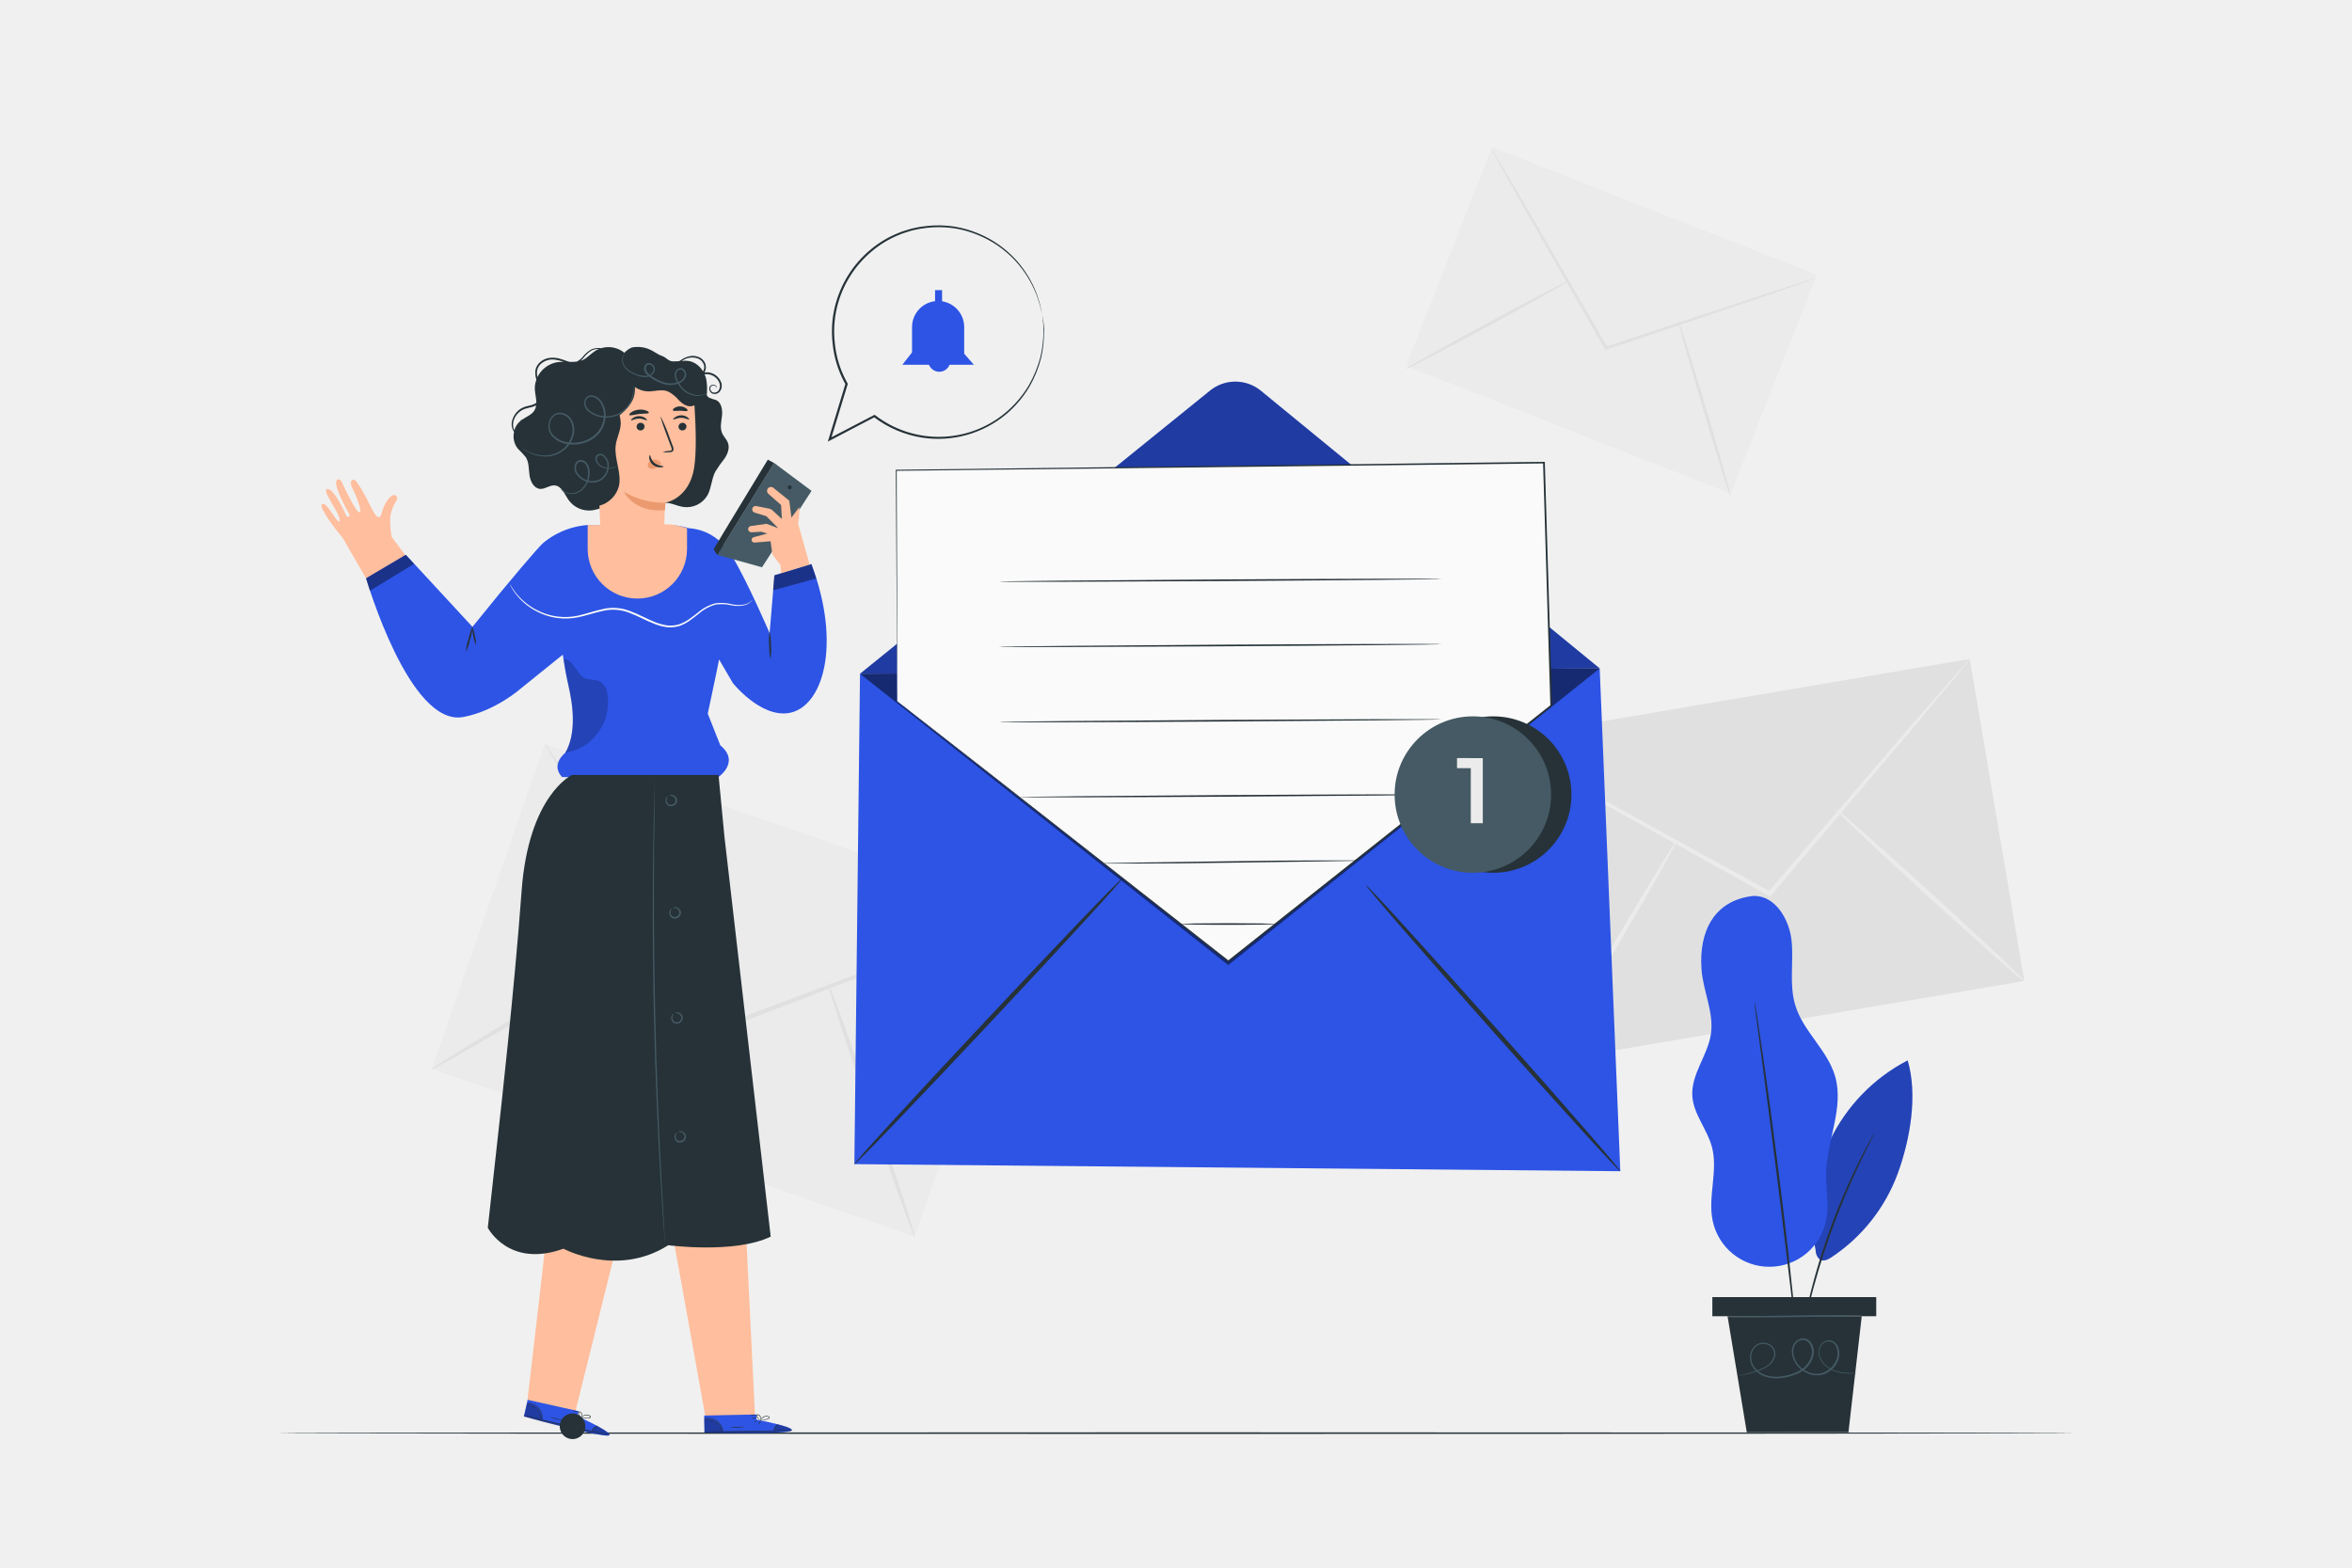
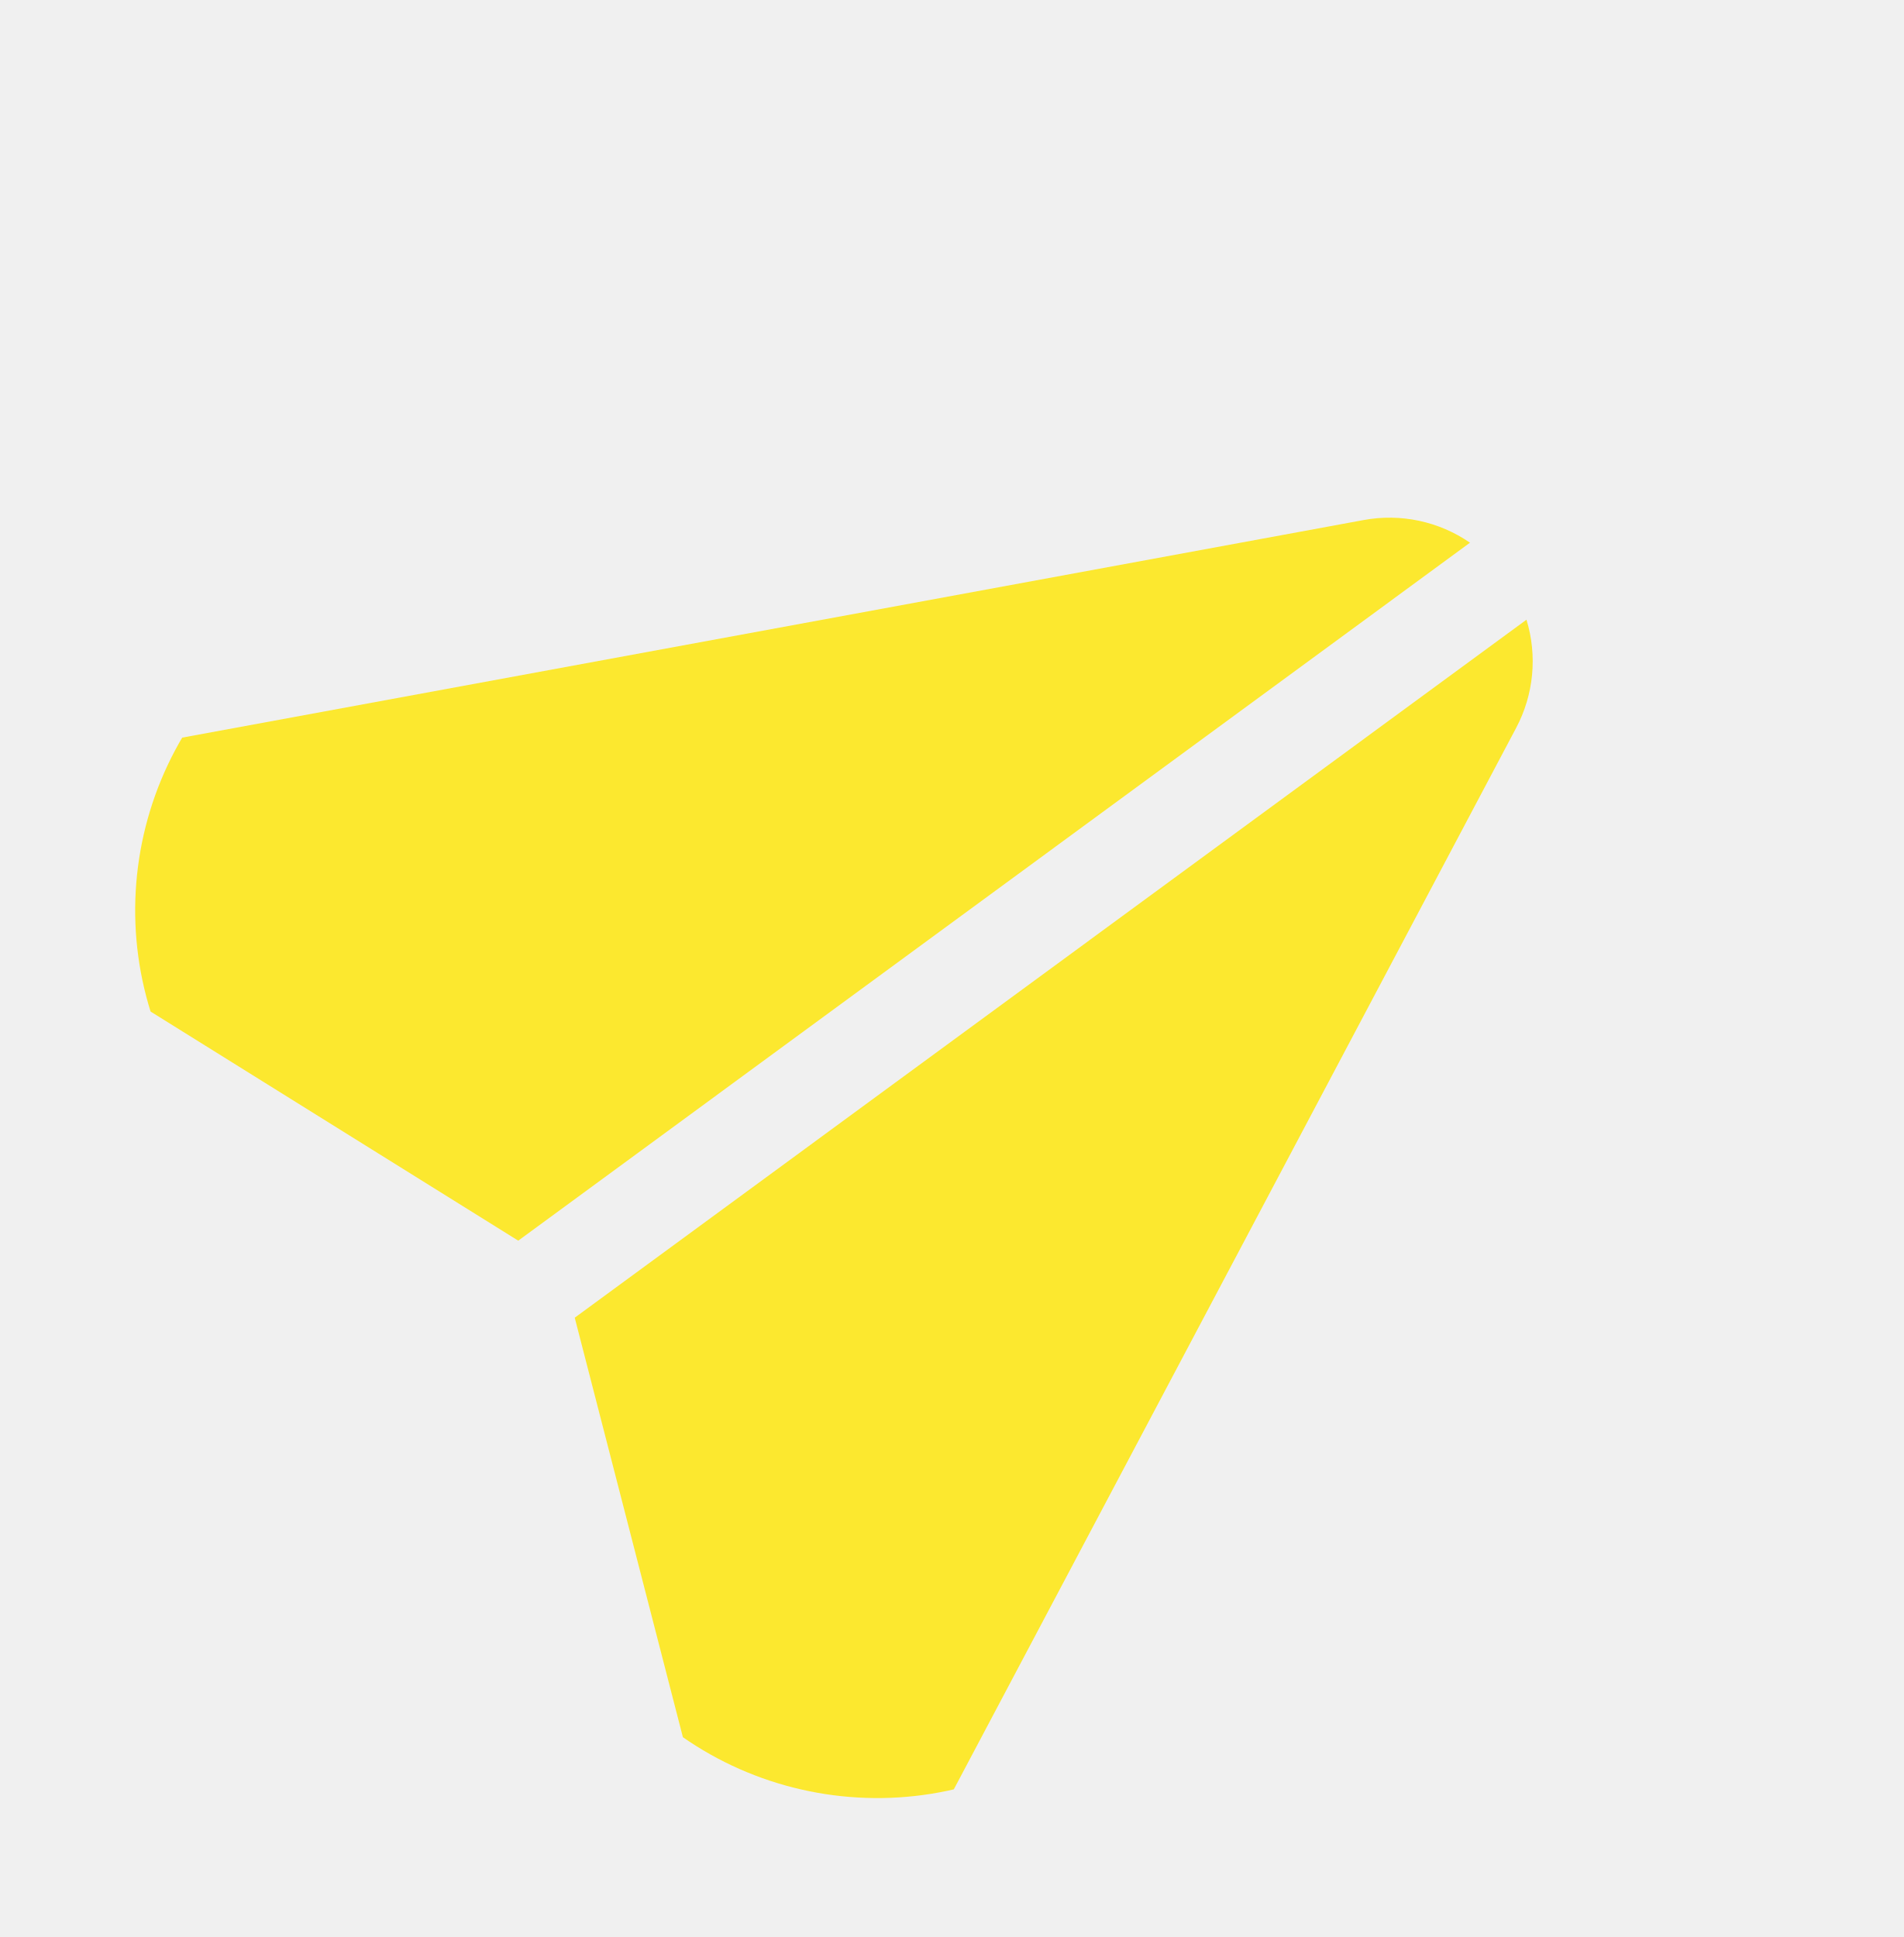
- <svg xmlns="http://www.w3.org/2000/svg" viewBox="0 0 750 500">
-   <g id="freepik--background-complete--inject-10">
-     <rect x="177.77" y="234.3" width="109.86" height="162.99" transform="translate(-141.95 432.04) rotate(-70.85)" style="fill:#ebebeb" />
-     <path d="M327.7,290.63a11.2,11.2,0,0,1-1.91.89l-5.59,2.26-20.68,8.09-68.58,26.25-.57.21-.32-.51-.79-1.24-39.52-63.06-11.84-19.2-3.15-5.26a11.81,11.81,0,0,1-1-1.89A10.89,10.89,0,0,1,175,238.9l3.39,5.11L190.62,263l39.9,62.83c.26.43.53.85.78,1.24l-.89-.3,68.74-25.83L320,293.25l5.69-2A10.76,10.76,0,0,1,327.7,290.63Z" style="fill:#e0e0e0" />
-     <path d="M137.7,341c-.21-.35,16.31-10.55,36.89-22.79s37.44-21.87,37.65-21.52-16.31,10.55-36.9,22.79S137.91,341.3,137.7,341Z" style="fill:#e0e0e0" />
-     <path d="M263.87,313.11c.38-.13,6.92,18,14.6,40.41s13.59,40.76,13.2,40.89-6.92-18-14.6-40.41S263.48,313.24,263.87,313.11Z" style="fill:#e0e0e0" />
-     <rect x="483.35" y="222.39" width="154.53" height="104.16" transform="translate(-37.97 97.51) rotate(-9.62)" style="fill:#e0e0e0" />
-     <path d="M628.09,210.22a10.69,10.69,0,0,1-1.18,1.61l-3.61,4.43-13.5,16.16c-11.59,13.67-27.45,32.38-45,53.1l-.37.44-.5-.28-1.22-.67-61.62-34.38-18.59-10.56-5-2.93a9.87,9.87,0,0,1-1.7-1.11,11.85,11.85,0,0,1,1.84.86l5.15,2.71,18.81,10.16,61.82,34,1.22.67-.87.16,45.34-52.83,13.83-15.87c1.59-1.77,2.85-3.19,3.81-4.27A12.18,12.18,0,0,1,628.09,210.22Z" style="fill:#ebebeb" />
-     <path d="M493.14,338.73c-.33-.2,8.74-16.22,20.26-35.78s21.14-35.26,21.47-35.06-8.74,16.21-20.26,35.78S493.47,338.92,493.14,338.73Z" style="fill:#ebebeb" />
-     <path d="M585.3,258c.26-.28,14,11.77,30.57,26.93s29.89,27.68,29.62,28S631.55,301.14,614.92,286,585,258.31,585.3,258Z" style="fill:#ebebeb" />
-     <rect x="476.33" y="46.53" width="74.99" height="111.26" transform="translate(230.72 542.97) rotate(-68.53)" style="fill:#ebebeb" />
-     <path d="M579.32,88.59a6.19,6.19,0,0,1-1.33.55l-3.87,1.4-14.33,4.95-47.51,16-.39.13-.2-.36-.5-.86L486,66.29c-3.15-5.59-5.71-10.15-7.54-13.42l-2-3.67a7.84,7.84,0,0,1-.64-1.32,7.94,7.94,0,0,1,.82,1.21c.54.91,1.26,2.1,2.17,3.58l7.82,13.27c6.56,11.33,15.55,26.83,25.47,44l.5.87-.59-.23,47.59-15.72L574,90.17,577.93,89A9.11,9.11,0,0,1,579.32,88.59Z" style="fill:#e0e0e0" />
-     <path d="M448.34,117.67c-.14-.24,11.41-6.75,25.79-14.53S500.27,89.26,500.4,89.5,489,96.25,474.61,104,448.47,117.92,448.34,117.67Z" style="fill:#e0e0e0" />
-     <path d="M535.16,102.16c.27-.08,4.23,12.45,8.84,28s8.15,28.18,7.88,28.26-4.23-12.44-8.84-28S534.89,102.24,535.16,102.16Z" style="fill:#e0e0e0" />
+ <svg xmlns="http://www.w3.org/2000/svg" width="56" height="57" viewBox="0 0 56 57" fill="none">
+   <g clip-path="url(#clip0_2_103)">
+     <path d="M40.118 15.304L5.361 21.706C3.071 22.127 1.555 24.324 1.975 26.614C2.19 27.782 2.887 28.806 3.895 29.433L15.248 36.509L43.25 15.97C42.336 15.341 41.209 15.101 40.118 15.304Z" fill="#FCE82F" />
+     <path d="M16.91 38.776L20.25 51.732C20.837 53.991 23.145 55.346 25.403 54.759C25.915 54.626 26.397 54.398 26.824 54.087C27.339 53.71 27.762 53.221 28.062 52.657L44.606 21.424C45.127 20.444 45.237 19.297 44.912 18.236L16.91 38.776Z" fill="#FCE82F" />
  </g>
-   <g id="freepik--Floor--inject-10">
-     <path d="M661.58,457.08c0,.14-128.32.26-286.57.26s-286.59-.12-286.59-.26,128.29-.26,286.59-.26S661.58,456.93,661.58,457.08Z" style="fill:#263238" />
-   </g>
-   <g id="freepik--Character--inject-10">
-     <path d="M116.7,184.46,131,179.39l-6.15-8.21a31.85,31.85,0,0,1-.44-5.49,8.46,8.46,0,0,1,.48-2.78,12.71,12.71,0,0,1,1.49-3.18,1.09,1.09,0,0,0-1-1.82c-1,.25-2.88,2.53-3.73,5.91s-3.17-1.6-4-3.39-3.85-7.23-4.62-7.4c-1.12-.25-1.59.91-.67,2.68s3.29,7.29,2.31,7.71-5.29-8.8-5.29-8.8-.6-2.12-1.74-1.67c-2.06.8,3.27,10.25,3.8,11.13.37.62-.67,1.11-1,.43s-4.11-9.29-6.21-8.49c-1.61.61,4.31,7.81,4.1,10s-3.93-5.91-5.45-5.27c-.56.24-1,.5,1.86,4.86a71.71,71.71,0,0,0,4.51,5.89h0l7.47,12.94" style="fill:#ffbe9d" />
-     <path d="M245.41,201.94s-7.06-16.48-11.93-24.49c-4.59-7.54-10.67-8.76-13.91-9a22.19,22.19,0,0,0-4.12-.85L189,167.39a25.07,25.07,0,0,0-15.81,5.8c-1.23,1-10.38,11.62-22.53,26.74l-21.25-23-12.67,7.5s13.76,47.51,31,44.25C158,226.77,166,219.65,166,219.65l13.45-10.84.31,1.8c.27,2.19.95,5.73,1.47,7.87,1.62,6.79,2.53,15.73-1,21.65,0,0-4.79,3.67-1,7.7h49.85s7.06-4.79.61-10.11l-4-10.11,2.61-12.34,1-4.94,4.39,7.52s8.68,10.92,17.71,9.58c10.85-1.62,17.14-21.39,7.35-47.53l-11.8,3.59Z" style="fill:#2D54E5" />
-     <g style="opacity:0.4">
-       <polygon points="116.7 184.46 117.95 188.42 132.03 179.83 129.37 176.96 116.7 184.46" />
-     </g>
-     <g style="opacity:0.2">
-       <path d="M180.22,240.13a15.72,15.72,0,0,0,10.5-6.46,16.39,16.39,0,0,0,3-12.24,5.44,5.44,0,0,0-2.08-3.9c-1.57-1-3.72-.48-5.35-1.35-1.34-.71-2.05-2.17-3-3.37s-2.22-3.06-3.6-2.46c0,0,1.67,8.8,2.4,12.72s1,9.55-.41,13.66A17,17,0,0,1,180.22,240.13Z" />
-     </g>
-     <path d="M148.62,208a12.61,12.61,0,0,1,.74-4.13,24.68,24.68,0,0,1,1.26-4,12,12,0,0,1-.74,4.13A24.68,24.68,0,0,1,148.62,208Z" style="fill:#263238" />
-     <path d="M151.78,205.85a16.74,16.74,0,0,1-1.2-5.93,8.58,8.58,0,0,1,.86,2.91A9,9,0,0,1,151.78,205.85Z" style="fill:#263238" />
-     <polygon points="246.84 147.64 228.74 176.96 242.98 180.93 258.78 156.56 246.84 147.64" style="fill:#455a64" />
-     <path d="M245.71,172.62l.61,4.29,2.53,3.25.25,2.66,9.08-2.76-3.67-13a27,27,0,0,0,.36-5.3l-2.5,3.31-.69-5.4-5.11-4.11a1.25,1.25,0,0,0-1.75.27h0a1.25,1.25,0,0,0,.13,1.61l4.11,3.62.27,4.47-3-2.76a2.16,2.16,0,0,0-1.05-.54l-4.13-.83a1.08,1.08,0,0,0-1.28.95h0a1.08,1.08,0,0,0,.75,1.14l3.76,1.15,3.8,3.84-3.72-1.42-5.05.71a1,1,0,0,0-.84,1h0a1,1,0,0,0,1,1l3.21-.18,1.89.59-4.34,1.15a.86.86,0,0,0-.65.89h0a.87.87,0,0,0,.94.83Z" style="fill:#ffbe9d" />
-     <g style="opacity:0.4">
-       <polygon points="246.9 183.49 246.51 188.29 260.28 184.5 258.7 179.9 246.9 183.49" />
-     </g>
-     <path d="M228.74,177s-1.22-1.65-1.12-1.93,17.22-28.47,17.22-28.47l2,1.08Z" style="fill:#263238" />
-     <path d="M251.37,155a.63.63,0,1,1,.31,1.06.66.66,0,0,1-.35-1" style="fill:#263238" />
-     <path d="M240,191.19a2.38,2.38,0,0,1-.52.71,4.68,4.68,0,0,1-2.23,1.16,10,10,0,0,1-4,0,13.73,13.73,0,0,0-5.13-.23,14,14,0,0,0-5.41,3c-1.79,1.37-3.68,3.07-6.22,3.87a10.12,10.12,0,0,1-4,.31,17.55,17.55,0,0,1-4-1.11c-2.62-1-5.13-2.48-7.89-3.48a14.05,14.05,0,0,0-8.35-.58c-2.71.56-5.25,1.5-7.78,2A19.65,19.65,0,0,1,171.14,195a20,20,0,0,1-7-6,14.61,14.61,0,0,1-1.67-2.93c.07,0,.55,1.08,1.84,2.81a20.49,20.49,0,0,0,7,5.76,19.42,19.42,0,0,0,13.09,1.7c2.49-.54,5-1.49,7.78-2.07a14.49,14.49,0,0,1,8.64.59c2.82,1,5.34,2.48,7.91,3.5a17.33,17.33,0,0,0,3.88,1.09,9.85,9.85,0,0,0,3.8-.28c2.4-.74,4.28-2.38,6.08-3.75a14.27,14.27,0,0,1,5.61-3,13.76,13.76,0,0,1,5.26.3,9.9,9.9,0,0,0,3.88.1,4.74,4.74,0,0,0,2.2-1A7.49,7.49,0,0,0,240,191.19Z" style="fill:#fafafa" />
-     <path d="M245.7,210.24a18.56,18.56,0,0,1-.41-4.43,18.24,18.24,0,0,1,.13-4.45,18.56,18.56,0,0,1,.41,4.43A18.29,18.29,0,0,1,245.7,210.24Z" style="fill:#263238" />
-     <path d="M214.51,394.11c.43,1.74,10.63,58.93,10.63,58.93l15.63-1.17-2.86-58.4Z" style="fill:#ffbe9d" />
-     <path d="M241.24,452.78l-.05-1.65-16.65.35.1,5.42,1,0c4.58.15,23.3.46,26.33-.45C255.39,455.46,241.24,452.78,241.24,452.78Z" style="fill:#2D54E5" />
-     <g style="opacity:0.3">
-       <path d="M230.65,456.66a5.36,5.36,0,0,0-2.19-3.24,5.92,5.92,0,0,0-3.9-1.05l.09,4.31Z" />
-     </g>
-     <g style="opacity:0.3">
-       <path d="M248.16,454.32s5,1.23,4.37,2-19.53,1.12-27.89.59l0-.35,22.08-.22S247.2,454.37,248.16,454.32Z" />
-     </g>
-     <path d="M224.4,456.55l.28,0,.82,0,3,.07c2.55,0,6.06.05,9.95,0s7.4-.2,9.95-.33l3-.17.81-.06.29,0h-.29l-.82,0-3,.11c-2.54.09-6.06.21-9.94.27s-7.4.08-9.95.08H224.4Z" style="fill:#263238" />
-     <path d="M246.74,456.57a5.63,5.63,0,0,1,.53-1.35,6,6,0,0,1,1-1.09,2.12,2.12,0,0,0-1.18,1A2,2,0,0,0,246.74,456.57Z" style="fill:#263238" />
-     <path d="M241.8,454.35s.27-.24.51-.6.38-.67.33-.7-.27.24-.5.6S241.75,454.32,241.8,454.35Z" style="fill:#263238" />
-     <path d="M240.44,453.71s.3-.13.58-.37.47-.47.44-.51-.3.13-.58.37S240.4,453.68,240.44,453.71Z" style="fill:#263238" />
-     <path d="M239.56,452.27a2,2,0,0,0,.87.09,2,2,0,0,0,.86-.1,2.18,2.18,0,0,0-.87-.09A2.26,2.26,0,0,0,239.56,452.27Z" style="fill:#263238" />
-     <path d="M239.25,451.25a1.69,1.69,0,0,0,1,.25,1.73,1.73,0,0,0,1-.15,6.57,6.57,0,0,0-1,0A5.66,5.66,0,0,0,239.25,451.25Z" style="fill:#263238" />
-     <path d="M242.33,453a3.44,3.44,0,0,0,1.07,0,5.7,5.7,0,0,0,1.12-.26,2.67,2.67,0,0,0,.65-.26.5.5,0,0,0,.25-.31.35.35,0,0,0-.17-.39,2,2,0,0,0-2.4.57,1.77,1.77,0,0,0-.33.67c0,.17,0,.27,0,.27a2.45,2.45,0,0,1,.46-.85,1.92,1.92,0,0,1,.9-.57,1.74,1.74,0,0,1,1.27.06c.17.11.11.3-.07.4a3.16,3.16,0,0,1-.6.25,7.45,7.45,0,0,1-1.09.29C242.74,453,242.33,453,242.33,453Z" style="fill:#263238" />
-     <path d="M242.61,453a1,1,0,0,0,.1-.69,1.57,1.57,0,0,0-.3-.72,1.08,1.08,0,0,0-.9-.49.39.39,0,0,0-.32.46,1,1,0,0,0,.19.44,3.11,3.11,0,0,0,.52.59,1.51,1.51,0,0,0,.62.39s-.22-.17-.52-.48a3.36,3.36,0,0,1-.46-.59c-.15-.2-.26-.58,0-.63a1,1,0,0,1,.71.41,1.51,1.51,0,0,1,.31.64A3.32,3.32,0,0,1,242.61,453Z" style="fill:#263238" />
-     <path d="M224.64,452.33s.48-.05,1.23,0a5.66,5.66,0,0,1,2.69,1,5,5,0,0,1,1.72,2.16c.27.66.3,1.1.34,1.1a.74.74,0,0,0,0-.31,4.21,4.21,0,0,0-.19-.83,4.82,4.82,0,0,0-1.74-2.27,5.42,5.42,0,0,0-2.8-1,4.69,4.69,0,0,0-.91,0C224.75,452.28,224.64,452.31,224.64,452.33Z" style="fill:#263238" />
-     <path d="M232.7,455.12a9.66,9.66,0,0,0,2.43.18,10.2,10.2,0,0,0,2.42-.22c0-.06-1.09,0-2.43,0S232.71,455.07,232.7,455.12Z" style="fill:#263238" />
-     <path d="M229.45,455.18s.09.21.21.44.18.43.24.43.08-.25-.06-.51S229.49,455.14,229.45,455.18Z" style="fill:#263238" />
-     <path d="M228.2,453.78s.07.2.24.36.35.26.39.22-.07-.2-.25-.36S228.23,453.75,228.2,453.78Z" style="fill:#263238" />
-     <path d="M226.43,453.17c0,.05.23.05.48.12s.42.19.46.16-.1-.25-.4-.34S226.41,453.12,226.43,453.17Z" style="fill:#263238" />
-     <path d="M225.17,452.89s.08.12.22.17.27.05.29,0-.08-.13-.22-.18S225.19,452.84,225.17,452.89Z" style="fill:#263238" />
-     <path d="M174.75,389.34c-.08,1.79-6.57,57.48-6.57,57.48l15.29,3.39,14.11-56.74Z" style="fill:#ffbe9d" />
-     <path d="M184.16,451.69l.35-1.6-16.26-3.63-1.19,5.29,1,.28c4.41,1.24,22.52,6,25.69,5.83C197.27,457.67,184.16,451.69,184.16,451.69Z" style="fill:#2D54E5" />
-     <g style="opacity:0.3">
-       <path d="M173,453a5.33,5.33,0,0,0-1.35-3.67,5.91,5.91,0,0,0-3.54-1.95l-.94,4.21Z" />
-     </g>
-     <g style="opacity:0.3">
-       <path d="M190.52,454.84s4.53,2.38,3.77,3-19.23-3.57-27.23-6.07l.1-.33,21.5,5S189.57,454.66,190.52,454.84Z" />
-     </g>
-     <path d="M166.91,451.35l.27.09.79.23,2.91.78c2.47.64,5.88,1.49,9.67,2.35s7.24,1.57,9.74,2.05l3,.55.81.13.29,0-.28-.07-.8-.17-3-.61c-2.5-.52-5.94-1.24-9.73-2.1s-7.2-1.69-9.68-2.3L168,451.6l-.8-.19A1,1,0,0,0,166.91,451.35Z" style="fill:#263238" />
-     <path d="M188.6,456.69a6,6,0,0,1,.84-1.19,6.61,6.61,0,0,1,1.24-.82,2.23,2.23,0,0,0-1.38.69A2,2,0,0,0,188.6,456.69Z" style="fill:#263238" />
-     <path d="M184.33,453.36s.33-.17.64-.47.53-.56.49-.59-.32.17-.63.46S184.29,453.32,184.33,453.36Z" style="fill:#263238" />
-     <path d="M183.16,452.42a1.4,1.4,0,0,0,.65-.23c.33-.17.58-.35.55-.39s-.32.05-.65.22S183.14,452.37,183.16,452.42Z" style="fill:#263238" />
-     <path d="M182.65,450.81a4.09,4.09,0,1,0,.87.11A2.14,2.14,0,0,0,182.65,450.81Z" style="fill:#263238" />
-     <path d="M182.59,449.74a1.72,1.72,0,0,0,.88.47,1.83,1.83,0,0,0,1,.1,5.12,5.12,0,0,0-.94-.28A6.82,6.82,0,0,0,182.59,449.74Z" style="fill:#263238" />
-     <path d="M185.17,452.17a3.3,3.3,0,0,0,1,.22,6.15,6.15,0,0,0,1.16,0,3.39,3.39,0,0,0,.68-.1.56.56,0,0,0,.33-.24.4.4,0,0,0-.07-.43,2,2,0,0,0-2.47,0,1.69,1.69,0,0,0-.49.57c-.08.15-.09.25-.08.25a2.54,2.54,0,0,1,.65-.71,1.9,1.9,0,0,1,1-.34,1.73,1.73,0,0,1,1.22.36c.14.15,0,.31-.17.37a3.32,3.32,0,0,1-.63.11,8.65,8.65,0,0,1-1.13,0C185.57,452.22,185.18,452.14,185.17,452.17Z" style="fill:#263238" />
-     <path d="M185.43,452.27s.22-.19.27-.64a1.6,1.6,0,0,0-.13-.77,1.09,1.09,0,0,0-.76-.69.39.39,0,0,0-.41.38,1,1,0,0,0,.08.47,3,3,0,0,0,.36.69,1.62,1.62,0,0,0,.51.53s-.17-.22-.39-.59a3.94,3.94,0,0,1-.31-.68c-.1-.24-.11-.63.16-.61s.48.33.59.56a1.63,1.63,0,0,1,.16.7A3,3,0,0,1,185.43,452.27Z" style="fill:#263238" />
-     <path d="M168.15,447.31s.47.06,1.19.31a5.58,5.58,0,0,1,2.38,1.58,5.07,5.07,0,0,1,1.16,2.52,10.33,10.33,0,0,1,.06,1.14s.05-.11.07-.3a3.92,3.92,0,0,0,0-.86,4.84,4.84,0,0,0-1.14-2.61,5.46,5.46,0,0,0-2.5-1.6,4.7,4.7,0,0,0-.9-.18A.94.94,0,0,0,168.15,447.31Z" style="fill:#263238" />
-     <path d="M175.31,451.94a9.46,9.46,0,0,0,2.31.75,10.06,10.06,0,0,0,2.41.36c0-.05-1.07-.23-2.36-.54S175.33,451.89,175.31,451.94Z" style="fill:#263238" />
-     <path d="M172.14,451.22s0,.23.1.48.07.46.13.47.14-.22.07-.5S172.18,451.19,172.14,451.22Z" style="fill:#263238" />
-     <path d="M171.25,449.57s0,.21.16.4.28.33.32.31,0-.21-.15-.4S171.3,449.54,171.25,449.57Z" style="fill:#263238" />
-     <path d="M169.68,448.55c0,.06.22.1.44.23s.37.29.42.27,0-.27-.32-.43S169.68,448.5,169.68,448.55Z" style="fill:#263238" />
-     <path d="M168.53,448s.05.14.17.22.25.11.28.06,0-.14-.17-.22S168.56,447.94,168.53,448Z" style="fill:#263238" />
-     <path d="M232.15,141.32c-.41-1.19-1.42-2.08-1.91-3.24-.73-1.74-.19-3.71,0-5.58s-.2-4.15-1.91-4.92a17.72,17.72,0,0,1-2.2-.73c-1.34-.84-1.27-2.74-1.39-4.31a8.82,8.82,0,0,0-.78-3l.28-.09a4.44,4.44,0,0,1,5.11,2.53,2.6,2.6,0,0,1-.18,2.51,1.65,1.65,0,0,1-1.94.63,1.38,1.38,0,0,1-.71-1.52,1,1,0,0,1,1.1-.62,1.07,1.07,0,0,1,.77.43c.12.18.13.31.15.3s0-.13,0-.35a1.17,1.17,0,0,0-.85-.61,1.49,1.49,0,0,0-.77.06,1.13,1.13,0,0,0-.67.68,1.7,1.7,0,0,0,.83,2,2.07,2.07,0,0,0,2.52-.7,3.07,3.07,0,0,0,.3-3,4.94,4.94,0,0,0-5.26-3,3.29,3.29,0,0,0,.31-2.66,3.74,3.74,0,0,0-2.31-2.32,5,5,0,0,0-2.93-.16,7.43,7.43,0,0,0-2.31,1c-.65.42-1.15.88-1.63,1.19a2.84,2.84,0,0,1-1.35.52,2.12,2.12,0,0,1-1.21-.25s.31.48,1.22.48a2.92,2.92,0,0,0,1.51-.47c.53-.3,1.06-.75,1.68-1.12a5.49,5.49,0,0,1,4.82-.71,3.22,3.22,0,0,1,2,2,2.59,2.59,0,0,1-.69,2.67,5.83,5.83,0,0,0-2.16-2.22c-2-1.13-5-.58-6,1.48l-16.41-5.64a8,8,0,0,0-7.54-1.51l-.34-.06a5.5,5.5,0,0,0-2.77.46,9,9,0,0,0-2.79,2.44,6.41,6.41,0,0,1-1.57,1.31,3,3,0,0,1-.32.12,14.44,14.44,0,0,1-2.19.08c-1.38-.32-2.81-1.11-4.51-1.28a7,7,0,0,0-2.84.2,5.47,5.47,0,0,0-2.54,1.61,4.33,4.33,0,0,0-1.1,2.91,8.22,8.22,0,0,0,.36,2.27,7.78,7.78,0,0,0-.48,3.1c.07,1.39.47,2.85.49,4.21a4,4,0,0,1-1.35.69c-.86.27-1.79.4-2.67.74a6.22,6.22,0,0,0-3.54,3.75,4.39,4.39,0,0,0,.44,4.14,6.33,6.33,0,0,0,1.16,5.29,31.7,31.7,0,0,1,2.57,2.75c1.08,1.67.92,3.82,1.2,5.79s1.41,4.21,3.4,4.34c1.6.1,3-1.24,4.64-1.11,2.24.18,3.16,2.87,4.46,4.71a8,8,0,0,0,7.45,3.24c2-.27,4.06-1.35,6.05-.85,2.51.64,4,3.58,6.59,3.95,1.9.27,3.67-1,5.09-2.3s2.85-2.8,4.75-3.14c2.28-.41,4.48,1,6.78,1.28a7.67,7.67,0,0,0,7.56-3.79c1.26-2.29,1.25-5.1,2.44-7.43a41.94,41.94,0,0,1,3-4.27C232,144.81,232.73,143,232.15,141.32Zm-65.8-7.38a1.34,1.34,0,0,0-.56,0s.17,0,.45.11l-.31.23a6,6,0,0,0-1.94,3,4.31,4.31,0,0,1-.1-3.41,5.75,5.75,0,0,1,3.28-3.4c.8-.3,1.71-.43,2.64-.71a4.29,4.29,0,0,0,1.14-.51,3.77,3.77,0,0,1-.47,1.55C169.62,132.29,167.8,132.92,166.35,133.94Zm11.2-18.4a8.64,8.64,0,0,0-6.18,4.74,6.48,6.48,0,0,1-.16-1.37,3.82,3.82,0,0,1,.95-2.54,5.52,5.52,0,0,1,4.88-1.65,11.55,11.55,0,0,1,2.69.69A14.42,14.42,0,0,0,177.55,115.54Zm8.23-.69c-.2.09-.41.15-.61.22a10.92,10.92,0,0,0,.83-.84,9.25,9.25,0,0,1,2.62-2.42,5.11,5.11,0,0,1,2.43-.52,6.49,6.49,0,0,0-1.24.61C188.41,112.8,187.3,114.15,185.78,114.85Z" style="fill:#263238" />
-     <path d="M221.35,149.2c.78-4.92.54-13,.12-19.61a10.46,10.46,0,0,0-11.54-9.75l-17.19,1.82a3.47,3.47,0,0,0-3.11,3.53l1.77,42.23h-4v7.65a15.84,15.84,0,0,0,31.68,0v-6.62s-4.12-1.35-6.62-1.21l-.61,0c0-3.87.32-6.9.32-6.9S219.78,159.11,221.35,149.2Z" style="fill:#ffbe9d" />
-     <path d="M218.9,136a1.28,1.28,0,0,1-1.23,1.28,1.21,1.21,0,0,1-1.31-1.15,1.28,1.28,0,0,1,1.23-1.28A1.22,1.22,0,0,1,218.9,136Z" style="fill:#263238" />
-     <path d="M219.72,133.8c-.16.16-1.12-.55-2.49-.55s-2.37.69-2.52.52.09-.37.53-.69a3.55,3.55,0,0,1,2-.62,3.37,3.37,0,0,1,2,.64C219.65,133.42,219.8,133.72,219.72,133.8Z" style="fill:#263238" />
-     <path d="M205.53,136a1.27,1.27,0,0,1-1.22,1.28,1.21,1.21,0,0,1-1.31-1.15,1.26,1.26,0,0,1,1.22-1.28A1.22,1.22,0,0,1,205.53,136Z" style="fill:#263238" />
-     <path d="M206.28,134.05c-.16.17-1.12-.54-2.49-.54s-2.37.69-2.52.52.09-.37.53-.69a3.4,3.4,0,0,1,2-.62,3.3,3.3,0,0,1,2,.64C206.21,133.68,206.36,134,206.28,134.05Z" style="fill:#263238" />
-     <path d="M211.24,144.19a9.07,9.07,0,0,1,2.22-.4c.35,0,.68-.1.74-.34a1.81,1.81,0,0,0-.23-1c-.33-.84-.67-1.73-1-2.66-1.43-3.78-2.47-6.89-2.31-6.95a47.25,47.25,0,0,1,2.87,6.75c.34.94.67,1.82,1,2.68a2,2,0,0,1,.18,1.37.89.89,0,0,1-.58.51,2.24,2.24,0,0,1-.59.08A9,9,0,0,1,211.24,144.19Z" style="fill:#263238" />
-     <path d="M212.19,160.37a25.2,25.2,0,0,1-13.27-3.54s3.22,6.81,13.13,5.88Z" style="fill:#eb996e" />
-     <path d="M210.66,147.49a2.47,2.47,0,0,0-2.21-.92,2.25,2.25,0,0,0-1.55.84,1.42,1.42,0,0,0-.11,1.63,1.68,1.68,0,0,0,1.79.45,5.28,5.28,0,0,0,1.75-1,1.52,1.52,0,0,0,.39-.41.45.45,0,0,0,0-.51" style="fill:#eb996e" />
-     <path d="M207.22,145.14c.22,0,.22,1.47,1.49,2.52s2.85.89,2.86,1.1-.35.29-1,.31a3.66,3.66,0,0,1-2.38-.84,3.17,3.17,0,0,1-1.16-2.11C207,145.5,207.12,145.13,207.22,145.14Z" style="fill:#263238" />
-     <path d="M206.89,131.66c-.13.37-1.5.19-3.1.39s-2.9.63-3.11.29c-.1-.15.13-.5.65-.86a5.09,5.09,0,0,1,2.31-.81,5.27,5.27,0,0,1,2.43.28C206.66,131.19,207,131.48,206.89,131.66Z" style="fill:#263238" />
-     <path d="M219.22,131c-.24.31-1.19,0-2.32,0s-2.09.21-2.31-.12c-.1-.16,0-.47.47-.76a3.26,3.26,0,0,1,1.88-.51,3.22,3.22,0,0,1,1.85.62C219.19,130.53,219.32,130.85,219.22,131Z" style="fill:#263238" />
-     <path d="M225.16,120.75c-.68-2.64-2.68-5.08-5.36-5.58-1.75-.32-3.54.19-5.31.08-1.47-.09-2-1.26-3.39-1.72-2.32-.76-4.1-3.34-9.11-2.8-1.34.15-3.06,1.7-4.29,3.46-1.92-.83-4.45.06-5.83.67-2.87,1.25-4.66,4.48-5.23,7.76s-.1,6.65.36,9.95c.21,1.5.42,3,.64,4.52a8.06,8.06,0,0,0,.79,2.88l-2.28,21.2A8.82,8.82,0,0,0,197.37,155c.88-4.17-1.44-8.41-1.07-12.66.22-2.53,1.65-4.88,1.64-7.42a10,10,0,0,0-.36-2.47h0c4-3.27,5.06-5.9,4.89-9a7.72,7.72,0,0,0,4.2,1.39c2.12,0,4.33-.8,6.31,0a11,11,0,0,1,3.53,2.86c1.09,1.08,2.5,2.07,4,1.86a10.49,10.49,0,0,0,2.08-.73,2.5,2.5,0,0,1,2.14,0A16.55,16.55,0,0,0,225.16,120.75Z" style="fill:#263238" />
-     <path d="M165.92,142.46a17.53,17.53,0,0,0,3.29,1.88,11.63,11.63,0,0,0,4.3.91A9.15,9.15,0,0,0,179,143.6a8.36,8.36,0,0,0,3.54-5.8,6.05,6.05,0,0,0-.75-3.72,4,4,0,0,0-3.25-2,2.93,2.93,0,0,0-1.88.62,3.72,3.72,0,0,0-1.16,1.73,4.31,4.31,0,0,0,.76,4.13,7.21,7.21,0,0,0,3.92,2.34,11.25,11.25,0,0,0,4.8.08,10.42,10.42,0,0,0,4.37-2,8.24,8.24,0,0,0,2.71-3.73,8.34,8.34,0,0,0,.36-4.44,6.56,6.56,0,0,0-.74-2,4.6,4.6,0,0,0-1.35-1.58,3.21,3.21,0,0,0-1.83-.69,1.69,1.69,0,0,0-1.53.86,2.42,2.42,0,0,0-.19,1.79,3.59,3.59,0,0,0,1,1.55,8.63,8.63,0,0,0,11.64-.45,9,9,0,0,0,2.19-3.78,10.06,10.06,0,0,0,.31-3.74,4.32,4.32,0,0,1,.16,1,8.59,8.59,0,0,1-.26,2.83,9.35,9.35,0,0,1-2.18,3.93,8.62,8.62,0,0,1-5.32,2.61,8.78,8.78,0,0,1-6.85-2.05,3.88,3.88,0,0,1-1.1-1.75,2.9,2.9,0,0,1,.23-2.15,2.18,2.18,0,0,1,1.94-1.11,3.72,3.72,0,0,1,2.13.78,5.07,5.07,0,0,1,1.49,1.73,7.3,7.3,0,0,1,.81,2.19,8.78,8.78,0,0,1-.37,4.72,8.87,8.87,0,0,1-2.87,4,11,11,0,0,1-4.6,2.08,11.73,11.73,0,0,1-5-.09,7.79,7.79,0,0,1-4.21-2.52,4.89,4.89,0,0,1-1-2.23,5.25,5.25,0,0,1,.19-2.4,4.25,4.25,0,0,1,1.33-2,3.48,3.48,0,0,1,2.22-.72,4.43,4.43,0,0,1,3.64,2.28,6.58,6.58,0,0,1,.79,4,8.74,8.74,0,0,1-3.77,6.06,9.31,9.31,0,0,1-5.7,1.64,11.53,11.53,0,0,1-4.38-1,11.75,11.75,0,0,1-2.46-1.43c-.26-.19-.44-.36-.57-.46Z" style="fill:#455a64" />
-     <path d="M225.74,125.23a1.88,1.88,0,0,1-.48.33,5.42,5.42,0,0,1-1.57.58,6.68,6.68,0,0,1-2.66,0,7.25,7.25,0,0,1-3.13-1.62,9.38,9.38,0,0,1-2.46-3.49,3.14,3.14,0,0,1-.08-2.47,2.12,2.12,0,0,1,.93-1,1.56,1.56,0,0,1,1.44,0,2.2,2.2,0,0,1,1,2.54,3.64,3.64,0,0,1-2,2.08,7.58,7.58,0,0,1-5.79.09,14.32,14.32,0,0,1-2.67-1.29,9.83,9.83,0,0,1-2.27-1.81,2.28,2.28,0,0,1-.23-2.84,1.48,1.48,0,0,1,1.44-.51,2.13,2.13,0,0,1,1.22.77,1.86,1.86,0,0,1,.39,1.36,2.36,2.36,0,0,1-.56,1.23,3.21,3.21,0,0,1-2.19,1.1,5.72,5.72,0,0,1-2.25-.29,16.49,16.49,0,0,1-1.91-.74,6.87,6.87,0,0,1-2.79-2.14,3.91,3.91,0,0,1-.72-2.56,2.9,2.9,0,0,1,.58-1.57,1.51,1.51,0,0,1,.44-.39,3.06,3.06,0,0,0-.81,2,3.73,3.73,0,0,0,.75,2.36,6.56,6.56,0,0,0,2.71,2,8.75,8.75,0,0,0,4,.94,2.77,2.77,0,0,0,1.88-1,1.54,1.54,0,0,0,.14-2c-.45-.59-1.41-.85-1.86-.24a1.43,1.43,0,0,0-.27,1.08,2.16,2.16,0,0,0,.5,1.1,9.53,9.53,0,0,0,2.14,1.68,13.2,13.2,0,0,0,2.57,1.23,7,7,0,0,0,5.38,0,3.08,3.08,0,0,0,1.69-1.75,1.69,1.69,0,0,0-.77-2,1.25,1.25,0,0,0-1.7.74,2.74,2.74,0,0,0,.07,2.1,9.08,9.08,0,0,0,2.3,3.36,7,7,0,0,0,2.94,1.62,6.49,6.49,0,0,0,2.55.13A8.38,8.38,0,0,0,225.74,125.23Z" style="fill:#455a64" />
-     <path d="M196.86,148.49a1.55,1.55,0,0,1-.42.34,4,4,0,0,1-1.46.58,4.67,4.67,0,0,1-2.47-.16A4,4,0,0,1,190,147.1a1.69,1.69,0,0,1,.38-2,1.76,1.76,0,0,1,2.15,0,4.41,4.41,0,0,1,1.54,4.27,5.24,5.24,0,0,1-2.89,4.09,5.91,5.91,0,0,1-5.38-.4,6,6,0,0,1-2.06-1.91,3.43,3.43,0,0,1-.49-2.73,2.61,2.61,0,0,1,.71-1.22,1.8,1.8,0,0,1,1.33-.51,2.62,2.62,0,0,1,2.14,1.43,5.4,5.4,0,0,1,.59,2.34,8.17,8.17,0,0,1-.22,2.23,7,7,0,0,1-2,3.47,5,5,0,0,1-5.45,1,4.29,4.29,0,0,1-1.3-.88,1.65,1.65,0,0,1-.34-.42,6.6,6.6,0,0,0,1.72,1.1,4.85,4.85,0,0,0,2.34.29,4.75,4.75,0,0,0,2.76-1.33,6.64,6.64,0,0,0,1.8-3.29,7.35,7.35,0,0,0,.18-2.11,4.87,4.87,0,0,0-.55-2.11,2.11,2.11,0,0,0-1.72-1.17,1.62,1.62,0,0,0-1.5,1.36,2.86,2.86,0,0,0,.43,2.3,5.58,5.58,0,0,0,1.87,1.74A5.45,5.45,0,0,0,191,153a4.78,4.78,0,0,0,2.62-3.69,4,4,0,0,0-1.3-3.82,1.32,1.32,0,0,0-1.63,0,1.29,1.29,0,0,0-.29,1.5,3.69,3.69,0,0,0,2.22,2,4.71,4.71,0,0,0,2.34.24A6,6,0,0,0,196.86,148.49Z" style="fill:#455a64" />
-     <path d="M155.55,391.58s6.69,13,24.13,6.68c0,0,17.08,9.28,33.42-1.11,0,0,21.15,2.83,32.66-2.74L231,266.77l-1.88-19.6H182.41s-13.86,6.31-16.09,37.12-7,73.13-7,73.13Z" style="fill:#263238" />
-     <path d="M212.1,397.54s0-.13,0-.39-.06-.65-.1-1.13c-.08-1-.19-2.49-.34-4.36-.28-3.78-.65-9.26-1.05-16-.81-13.54-1.67-32.28-2.12-53s-.4-39.47-.18-53c.11-6.79.23-12.28.36-16.07.06-1.88.11-3.34.15-4.37,0-.48,0-.86,0-1.14a1.88,1.88,0,0,1,0-.38,1.59,1.59,0,0,1,0,.38v1.14c0,1,0,2.5-.05,4.37,0,3.82-.11,9.31-.19,16.07-.12,13.57-.12,32.32.33,53s1.26,39.43,2,53c.37,6.76.67,12.23.89,16,.1,1.87.18,3.34.24,4.36,0,.48,0,.86.05,1.14A2.29,2.29,0,0,1,212.1,397.54Z" style="fill:#455a64" />
-     <path d="M216.2,361s.1-.14.36-.21a1.74,1.74,0,0,1,1.14.14,2,2,0,0,1,1.07,1.35,1.94,1.94,0,0,1-3.08,1.76,2,2,0,0,1-.61-1.62,1.72,1.72,0,0,1,.46-1.05c.19-.19.35-.23.36-.21a2.46,2.46,0,0,0-.45,1.28,1.66,1.66,0,0,0,.55,1.23,1.5,1.5,0,0,0,2.3-1.31,1.6,1.6,0,0,0-.78-1.1A2.25,2.25,0,0,0,216.2,361Z" style="fill:#455a64" />
-     <path d="M215.16,323.1s.1-.13.36-.2a1.67,1.67,0,0,1,1.14.14,1.9,1.9,0,0,1,1.07,1.35,1.94,1.94,0,0,1-3.07,1.75,1.91,1.91,0,0,1-.61-1.61,1.66,1.66,0,0,1,.45-1c.2-.2.35-.23.36-.21a2.45,2.45,0,0,0-.45,1.27,1.65,1.65,0,0,0,.55,1.23,1.49,1.49,0,0,0,2.3-1.3,1.66,1.66,0,0,0-.77-1.11A2.49,2.49,0,0,0,215.16,323.1Z" style="fill:#455a64" />
-     <path d="M214.55,289.58s.1-.13.37-.2a1.65,1.65,0,0,1,1.13.14,1.93,1.93,0,0,1,1.08,1.35,1.94,1.94,0,0,1-3.08,1.75,1.94,1.94,0,0,1-.61-1.61,1.74,1.74,0,0,1,.45-1.05c.2-.19.35-.23.37-.21a2.4,2.4,0,0,0-.46,1.27,1.61,1.61,0,0,0,.56,1.23,1.49,1.49,0,0,0,2.29-1.3,1.66,1.66,0,0,0-.77-1.11A2.48,2.48,0,0,0,214.55,289.58Z" style="fill:#455a64" />
-     <path d="M213.36,253.72s.1-.14.36-.21a1.69,1.69,0,0,1,1.14.15,1.93,1.93,0,0,1,1.07,1.35,1.81,1.81,0,0,1-1,1.87,1.84,1.84,0,0,1-2.11-.12,2,2,0,0,1-.61-1.62,1.72,1.72,0,0,1,.46-1c.2-.19.35-.23.36-.21a2.46,2.46,0,0,0-.45,1.28,1.66,1.66,0,0,0,.55,1.23,1.5,1.5,0,0,0,2.3-1.31,1.6,1.6,0,0,0-.78-1.1A2.25,2.25,0,0,0,213.36,253.72Z" style="fill:#455a64" />
-   </g>
-   <g id="freepik--Message--inject-10">
-     <polygon points="274.24 214.9 510.11 213.19 516.68 373.55 272.44 371.29 274.24 214.9" style="fill:#2D54E5" />
-     <path d="M274.23,214.9l111.64-90.33a12.82,12.82,0,0,1,16.19.06l108.05,88.56" style="fill:#2D54E5" />
-     <g style="opacity:0.3">
-       <path d="M274.23,214.9l111.64-90.33a12.82,12.82,0,0,1,16.19.06l108.05,88.56" />
-     </g>
-     <path d="M272.44,371.29c-.29-.28,18.59-20.9,42.18-46.05s42.94-45.32,43.24-45.05-18.59,20.89-42.18,46.05S272.74,371.56,272.44,371.29Z" style="fill:#263238" />
-     <path d="M516.68,373.55c-.3.27-18.69-19.93-41.07-45.11s-40.28-45.82-40-46.09,18.69,19.93,41.07,45.12S517,373.28,516.68,373.55Z" style="fill:#263238" />
-     <g style="opacity:0.5">
-       <polyline points="510.11 213.19 391.66 307.81 274.24 214.9" />
-     </g>
-     <polygon points="286.11 223.66 285.75 150 492.28 147.55 494.61 225.06 391.65 306.57 286.11 223.66" style="fill:#fafafa" />
-     <path d="M286.11,223.66s.67.5,1.94,1.49l5.6,4.36L315,246.18l76.81,60.22h-.26l102.93-81.54-.1.21c-.44-14.78-.91-30.3-1.39-46.08-.31-10.63-.63-21.13-.94-31.43l.26.25-206.53,2.35.16-.16c.08,23.17.15,41.58.19,54.2,0,6.31,0,11.17,0,14.46v3.73c0,.84,0,1.27,0,1.27s0-.42,0-1.25,0-2.08,0-3.71c0-3.29-.07-8.14-.12-14.44-.08-12.64-.2-31.06-.35-54.26v-.17h.16l206.54-2.53h.25v.26c.31,10.29.62,20.79.94,31.42.48,15.79.94,31.3,1.39,46.09v.13l-.1.08-103,81.47-.13.1-.13-.1-76.76-60.42-21.22-16.75L288,225.18C286.74,224.18,286.11,223.66,286.11,223.66Z" style="fill:#263238" />
-     <path d="M459.64,184.65c0,.14-31.59.45-70.54.68s-70.55.32-70.55.17,31.58-.45,70.55-.69S459.64,184.5,459.64,184.65Z" style="fill:#263238" />
-     <path d="M459.64,205.45c0,.15-31.59.46-70.54.69s-70.55.31-70.55.17,31.58-.45,70.55-.69S459.64,205.31,459.64,205.45Z" style="fill:#263238" />
-     <path d="M459.64,229.44c0,.14-31.59.45-70.54.69s-70.55.31-70.55.16,31.58-.45,70.55-.68S459.64,229.29,459.64,229.44Z" style="fill:#263238" />
-     <path d="M459.64,253.42c0,.15-30.13.44-67.3.67s-67.3.29-67.31.15,30.13-.44,67.31-.67S459.64,253.28,459.64,253.42Z" style="fill:#263238" />
-     <path d="M433.22,274.47a4.35,4.35,0,0,1-.82.06l-2.38.07-8.72.14-28.79.41c-11.24.19-21.43.25-28.8.26l-8.72,0-2.38,0a5.2,5.2,0,0,1-.82-.05,4.35,4.35,0,0,1,.82-.06l2.38-.06,8.72-.15,28.79-.41c11.24-.19,21.43-.25,28.79-.26l8.73,0,2.38,0A6.47,6.47,0,0,1,433.22,274.47Z" style="fill:#263238" />
-     <path d="M406.63,294.71c0,.14-6.73.26-15,.26s-15-.12-15-.26,6.74-.26,15-.26S406.63,294.56,406.63,294.71Z" style="fill:#263238" />
-     <circle cx="476.15" cy="253.42" r="24.95" style="fill:#263238" />
-     <circle cx="469.66" cy="253.42" r="24.95" style="fill:#455a64" />
-     <path d="M472.83,241.81v20.74H469V245h-4.39v-3.23Z" style="fill:#ebebeb" />
-   </g>
-   <g id="freepik--speech-bubble--inject-10">
-     <path d="M287.73,116.35h22.82l-3.09-3.54v-8.49A8.32,8.32,0,0,0,299.14,96h0a8.31,8.31,0,0,0-8.31,8.32v8.07Z" style="fill:#2D54E5" />
-     <path d="M296,115.23a3.52,3.52,0,1,0,6.89-1.18" style="fill:#2D54E5" />
-     <rect x="298.17" y="92.54" width="2.24" height="4.76" style="fill:#2D54E5" />
-     <path d="M332.41,100.74a4.27,4.27,0,0,1-.16-.6c-.1-.43-.23-1-.4-1.76a22.63,22.63,0,0,0-.81-2.82c-.2-.54-.34-1.15-.61-1.76l-.85-1.94a34.72,34.72,0,0,0-6.05-8.94A33.57,33.57,0,0,0,312,75a33.2,33.2,0,0,0-7.74-2.2,33.78,33.78,0,0,0-8.66-.14,34.2,34.2,0,0,0-4.5.78c-.75.16-1.48.45-2.24.68a15.27,15.27,0,0,0-2.23.81A31.69,31.69,0,0,0,278.18,80a33.63,33.63,0,0,0-11.3,18.07,33.08,33.08,0,0,0-.65,11.6,32.06,32.06,0,0,0,3.43,11.48l.58,1.09.07.14,0,.15c-1.85,6-3.65,12-5.41,17.73l-.47-.43,14.29-7.45.17-.09.16.12a33.25,33.25,0,0,0,41.51-.72,34.6,34.6,0,0,0,7.51-8.8,37.33,37.33,0,0,0,3.65-8.86,38,38,0,0,0,1-7.17c0-1,0-1.86,0-2.63s-.12-1.38-.16-1.91-.08-.88-.1-1.17a1.71,1.71,0,0,1,0-.4,2.13,2.13,0,0,1,.07.39q0,.44.15,1.17c.06.53.13,1.16.22,1.92s0,1.65,0,2.64a36.25,36.25,0,0,1-.9,7.24,36.84,36.84,0,0,1-3.6,9,34.83,34.83,0,0,1-7.56,9A33.82,33.82,0,0,1,294,139.57,34.26,34.26,0,0,1,278.63,133l.34,0-14.27,7.47-.72.38.24-.81,5.4-17.73,0,.29-.59-1.11a32.83,32.83,0,0,1-3.5-11.73,33.2,33.2,0,0,1,.68-11.87,34.25,34.25,0,0,1,11.55-18.41,32.54,32.54,0,0,1,8.63-5.13,15.38,15.38,0,0,1,2.27-.82c.77-.22,1.51-.51,2.28-.67a32.12,32.12,0,0,1,4.57-.78,33.92,33.92,0,0,1,8.8.18,34.47,34.47,0,0,1,7.84,2.28,33.78,33.78,0,0,1,11.62,8.12,34.4,34.4,0,0,1,6,9.1c.29.7.57,1.35.82,2s.4,1.24.59,1.79a18.77,18.77,0,0,1,.75,2.85c.14.75.26,1.34.34,1.78A4.38,4.38,0,0,1,332.41,100.74Z" style="fill:#263238" />
-   </g>
-   <g id="freepik--Plant--inject-10">
-     <path d="M608.31,338.21c3.27,11.05.79,25.26-3.17,36.08A54.7,54.7,0,0,1,584,401c-1.08.71-2.47,1.4-3.61.79A3.68,3.68,0,0,1,579,399a56.32,56.32,0,0,1,29.35-60.82" style="fill:#2D54E5" />
-     <g style="opacity:0.2">
-       <path d="M608.31,338.21c3.27,11.05.79,25.26-3.17,36.08A54.7,54.7,0,0,1,584,401c-1.08.71-2.47,1.4-3.61.79A3.68,3.68,0,0,1,579,399a56.32,56.32,0,0,1,29.35-60.82" />
-     </g>
-     <path d="M559.19,285.76c6.88-.19,11.42,7.46,12.11,14.32s-.83,14,1.18,20.56C575,329,582.86,335,585.22,343.43c2.8,9.93-2.65,20.24-2.91,30.55-.13,5,1,10.09.05,15a18.47,18.47,0,0,1-36.23.36c-1.61-7.72,1.8-15.93-.24-23.56-1.51-5.63-5.89-10.42-6.25-16.24-.42-6.93,4.94-12.92,5.94-19.79s-2.48-13.58-3-20.51c-.93-12.42,4.21-22.17,16.6-23.5" style="fill:#2D54E5" />
-     <path d="M574.27,427.21a3.46,3.46,0,0,0,.21-.69c.12-.52.27-1.19.45-2,.37-1.73,1-4.24,1.7-7.33a238.58,238.58,0,0,1,16.63-46.69c1.37-2.87,2.51-5.17,3.32-6.76l.91-1.83a3.37,3.37,0,0,0,.28-.66,3,3,0,0,0-.39.59l-1,1.78c-.88,1.55-2.09,3.83-3.51,6.68a208.77,208.77,0,0,0-16.67,46.78c-.69,3.11-1.2,5.64-1.5,7.4-.13.81-.24,1.48-.33,2A3.42,3.42,0,0,0,574.27,427.21Z" style="fill:#263238" />
-     <path d="M559.47,319.64a7,7,0,0,0,.1,1.1c.09.77.22,1.82.38,3.14l1.53,11.55c1.29,9.75,3.07,23.21,4.94,38.1s3.48,28.38,4.63,38.15c.58,4.83,1.05,8.77,1.39,11.56.17,1.32.3,2.37.4,3.14a8.06,8.06,0,0,0,.18,1.09,6.5,6.5,0,0,0,0-1.1c-.07-.78-.16-1.83-.28-3.16-.29-2.8-.69-6.74-1.18-11.59-1-9.78-2.57-23.28-4.44-38.17s-3.72-28.35-5.14-38.09c-.72-4.81-1.31-8.73-1.72-11.51-.22-1.32-.39-2.36-.51-3.13A5.92,5.92,0,0,0,559.47,319.64Z" style="fill:#263238" />
-     <rect x="546.03" y="413.7" width="52.26" height="6.1" style="fill:#263238" />
-     <polygon points="550.88 419.8 557.01 456.82 589.43 456.82 593.67 419.8 550.88 419.8" style="fill:#263238" />
-     <path d="M593.84,419.55c0,.15-9.65.38-21.56.53s-21.56.15-21.56,0,9.65-.38,21.56-.53S593.84,419.41,593.84,419.55Z" style="fill:#455a64" />
-     <path d="M592.06,438.08l-.29,0-.87,0a22.32,22.32,0,0,1-3.34-.13,10.2,10.2,0,0,1-4.94-1.86,6.93,6.93,0,0,1-2.15-2.54,5,5,0,0,1-.31-3.72,3.38,3.38,0,0,1,3.26-2.36,3,3,0,0,1,2,1,4.78,4.78,0,0,1,1,2.1c.63,3.16-1.59,6.68-5,7.78s-7.57-.8-9.27-4.25a7.08,7.08,0,0,1-.76-2.8,4.67,4.67,0,0,1,.76-2.88,3.64,3.64,0,0,1,2.6-1.56,3.12,3.12,0,0,1,2.75,1.36,4.85,4.85,0,0,1,.89,2.93,6.48,6.48,0,0,1-.75,2.9,9,9,0,0,1-4.16,3.94,16.92,16.92,0,0,1-5.33,1.51,11.67,11.67,0,0,1-5.3-.46,7.63,7.63,0,0,1-4-3.12,5.47,5.47,0,0,1-.52-4.72,4.28,4.28,0,0,1,3.29-2.93,4.19,4.19,0,0,1,3.82,1.42,3.62,3.62,0,0,1,.34,3.68,5.63,5.63,0,0,1-2.2,2.5,12.54,12.54,0,0,1-2.59,1.26c-.83.32-1.6.57-2.3.77a27.64,27.64,0,0,1-3.25.74l-.86.13-.29,0s.09,0,.28-.08l.85-.17c.74-.16,1.84-.41,3.22-.84.68-.21,1.44-.48,2.26-.8a12.41,12.41,0,0,0,2.52-1.27,5.42,5.42,0,0,0,2-2.39,3.24,3.24,0,0,0-.32-3.32,3.81,3.81,0,0,0-3.47-1.26,3.89,3.89,0,0,0-2.94,2.68,5,5,0,0,0,.5,4.34,7.22,7.22,0,0,0,3.75,2.91,11.36,11.36,0,0,0,5.08.42,16.7,16.7,0,0,0,5.16-1.47,8.55,8.55,0,0,0,3.93-3.73,5.09,5.09,0,0,0-.1-5.28,2.57,2.57,0,0,0-2.29-1.15,3.12,3.12,0,0,0-2.21,1.34,4.1,4.1,0,0,0-.67,2.56,6.74,6.74,0,0,0,.69,2.6c1.59,3.23,5.5,5.09,8.67,4s5.27-4.33,4.69-7.23a4.08,4.08,0,0,0-.9-1.91,2.51,2.51,0,0,0-1.72-.89,3,3,0,0,0-2.89,2.07,4.63,4.63,0,0,0,.26,3.46,6.65,6.65,0,0,0,2,2.45,10.2,10.2,0,0,0,4.79,1.89,26.41,26.41,0,0,0,3.31.22h.87Z" style="fill:#455a64" />
-   </g>
+   <defs>
+     <clipPath id="clip0_2_103">
+       <rect y="24.635" width="40" height="40" rx="10" transform="rotate(-36.2591 0 24.635)" fill="white" />
+     </clipPath>
+   </defs>
</svg>
